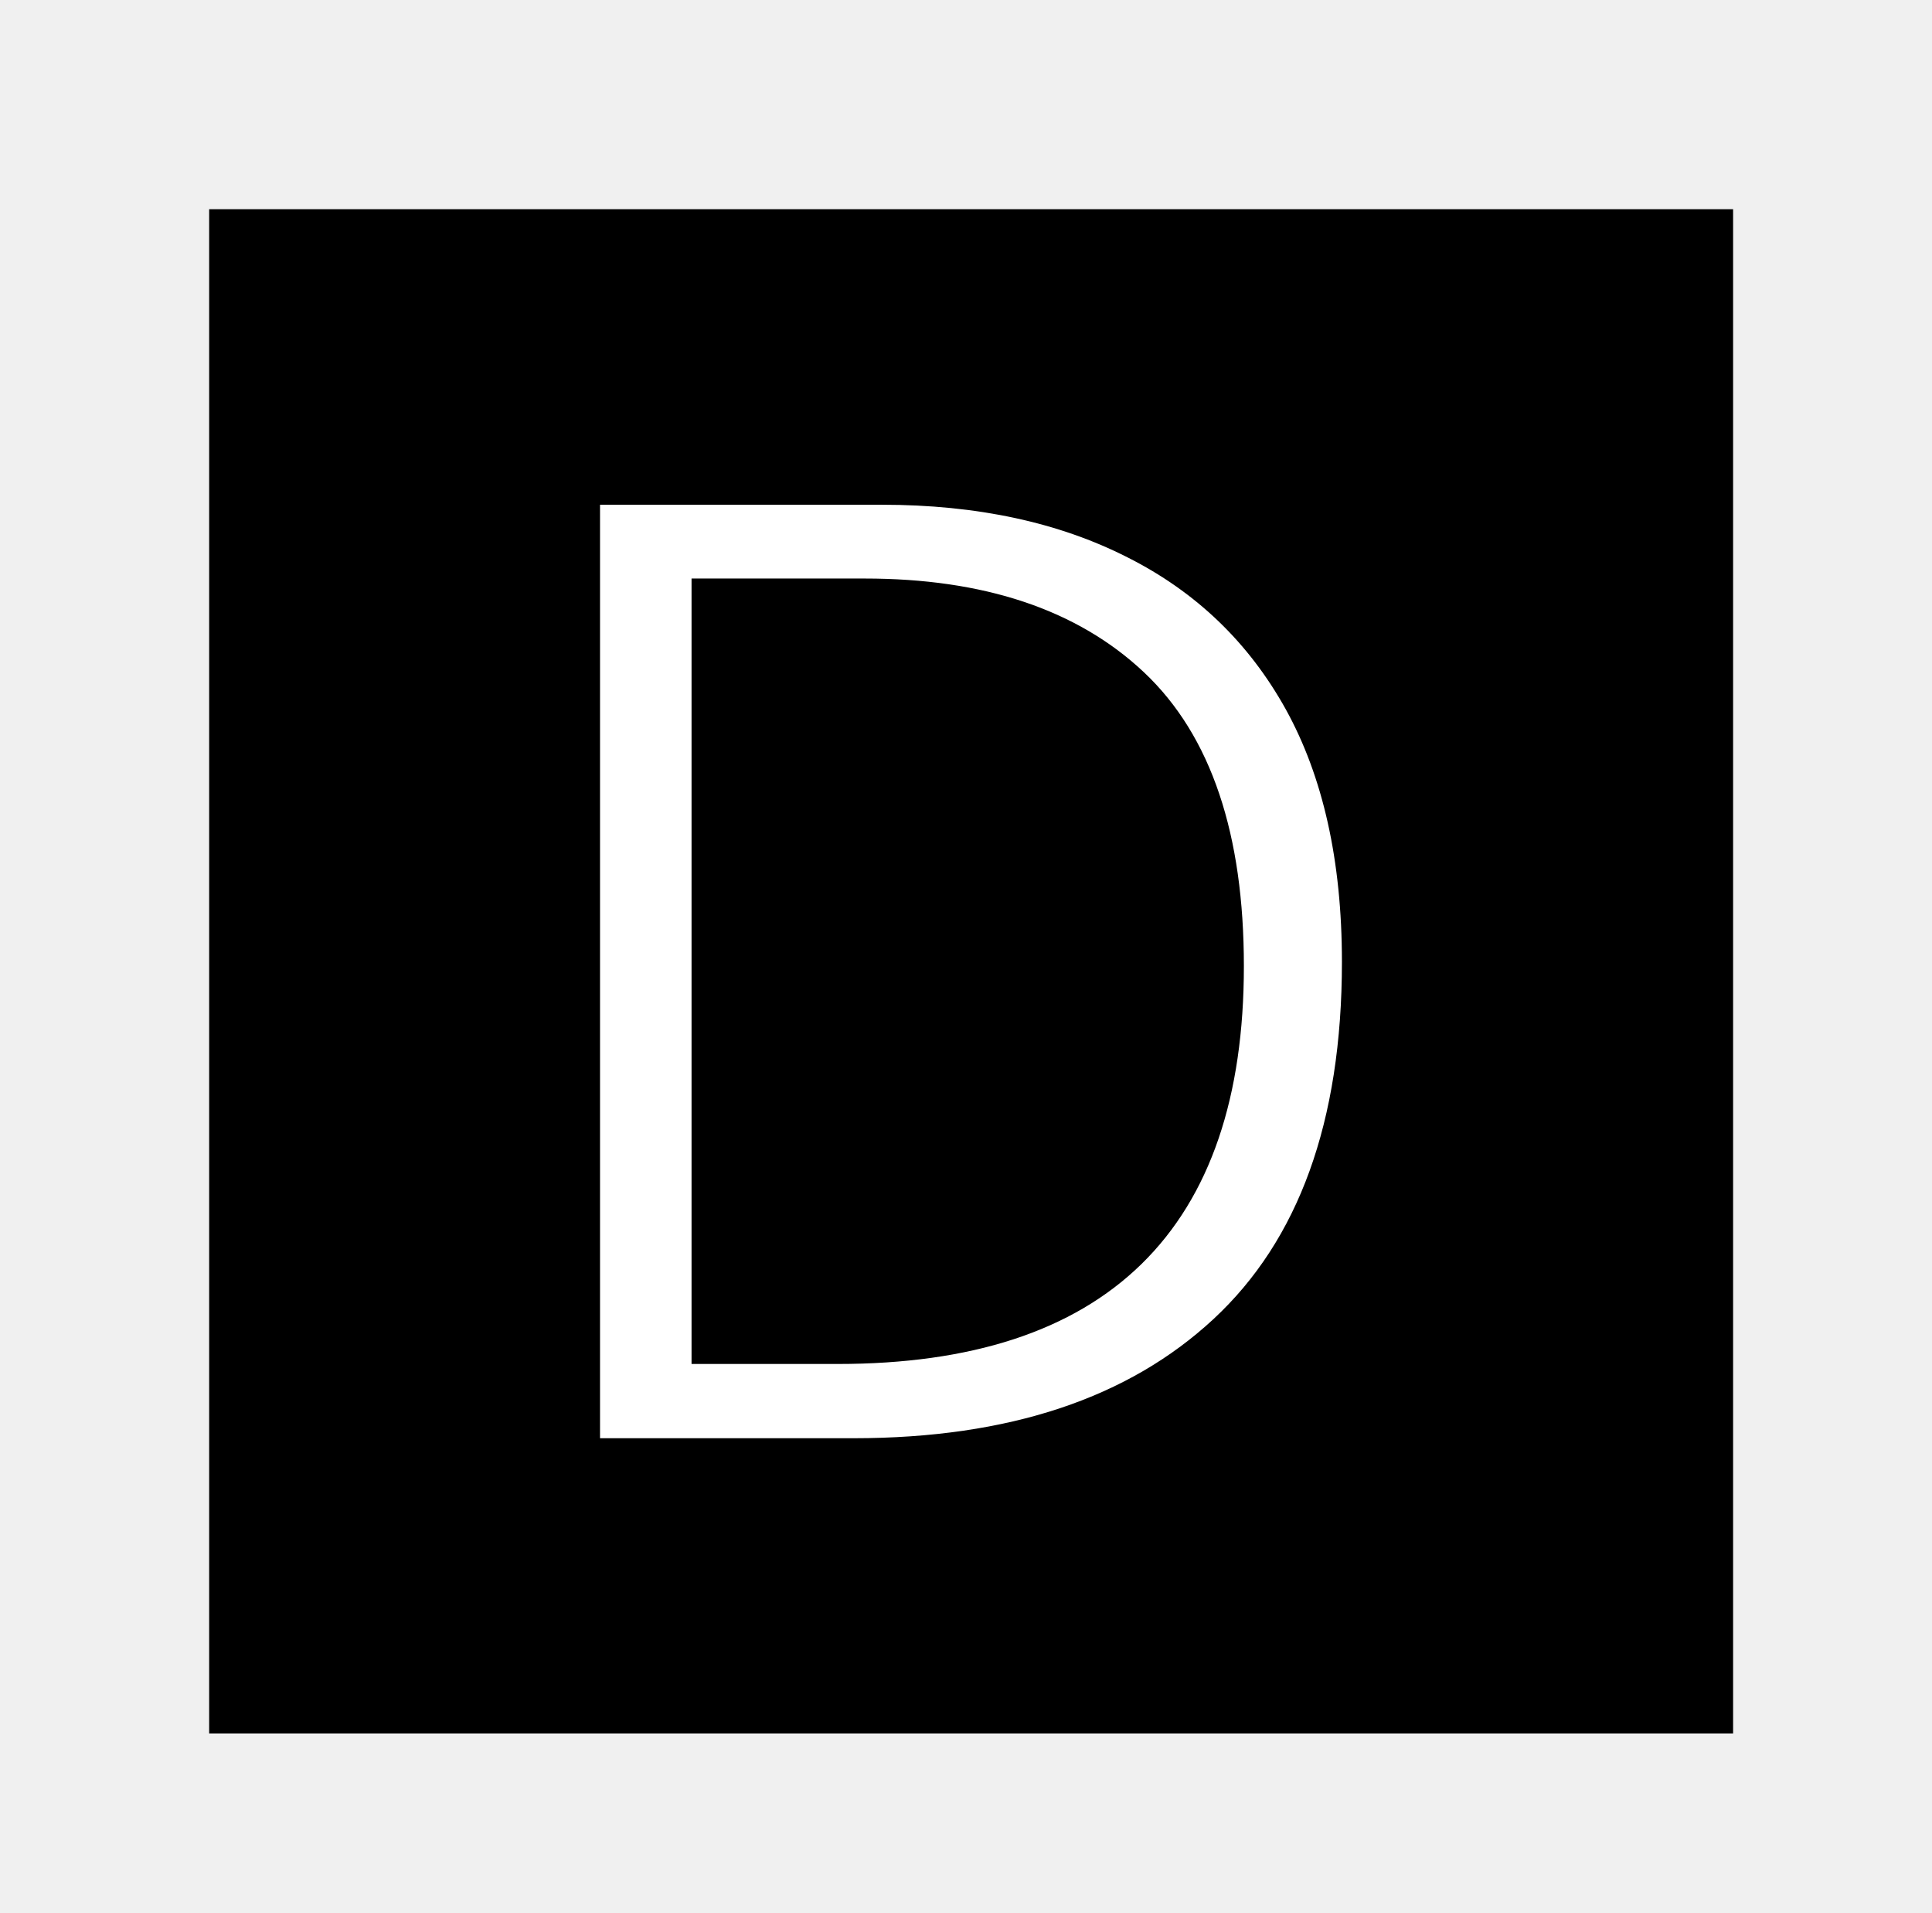
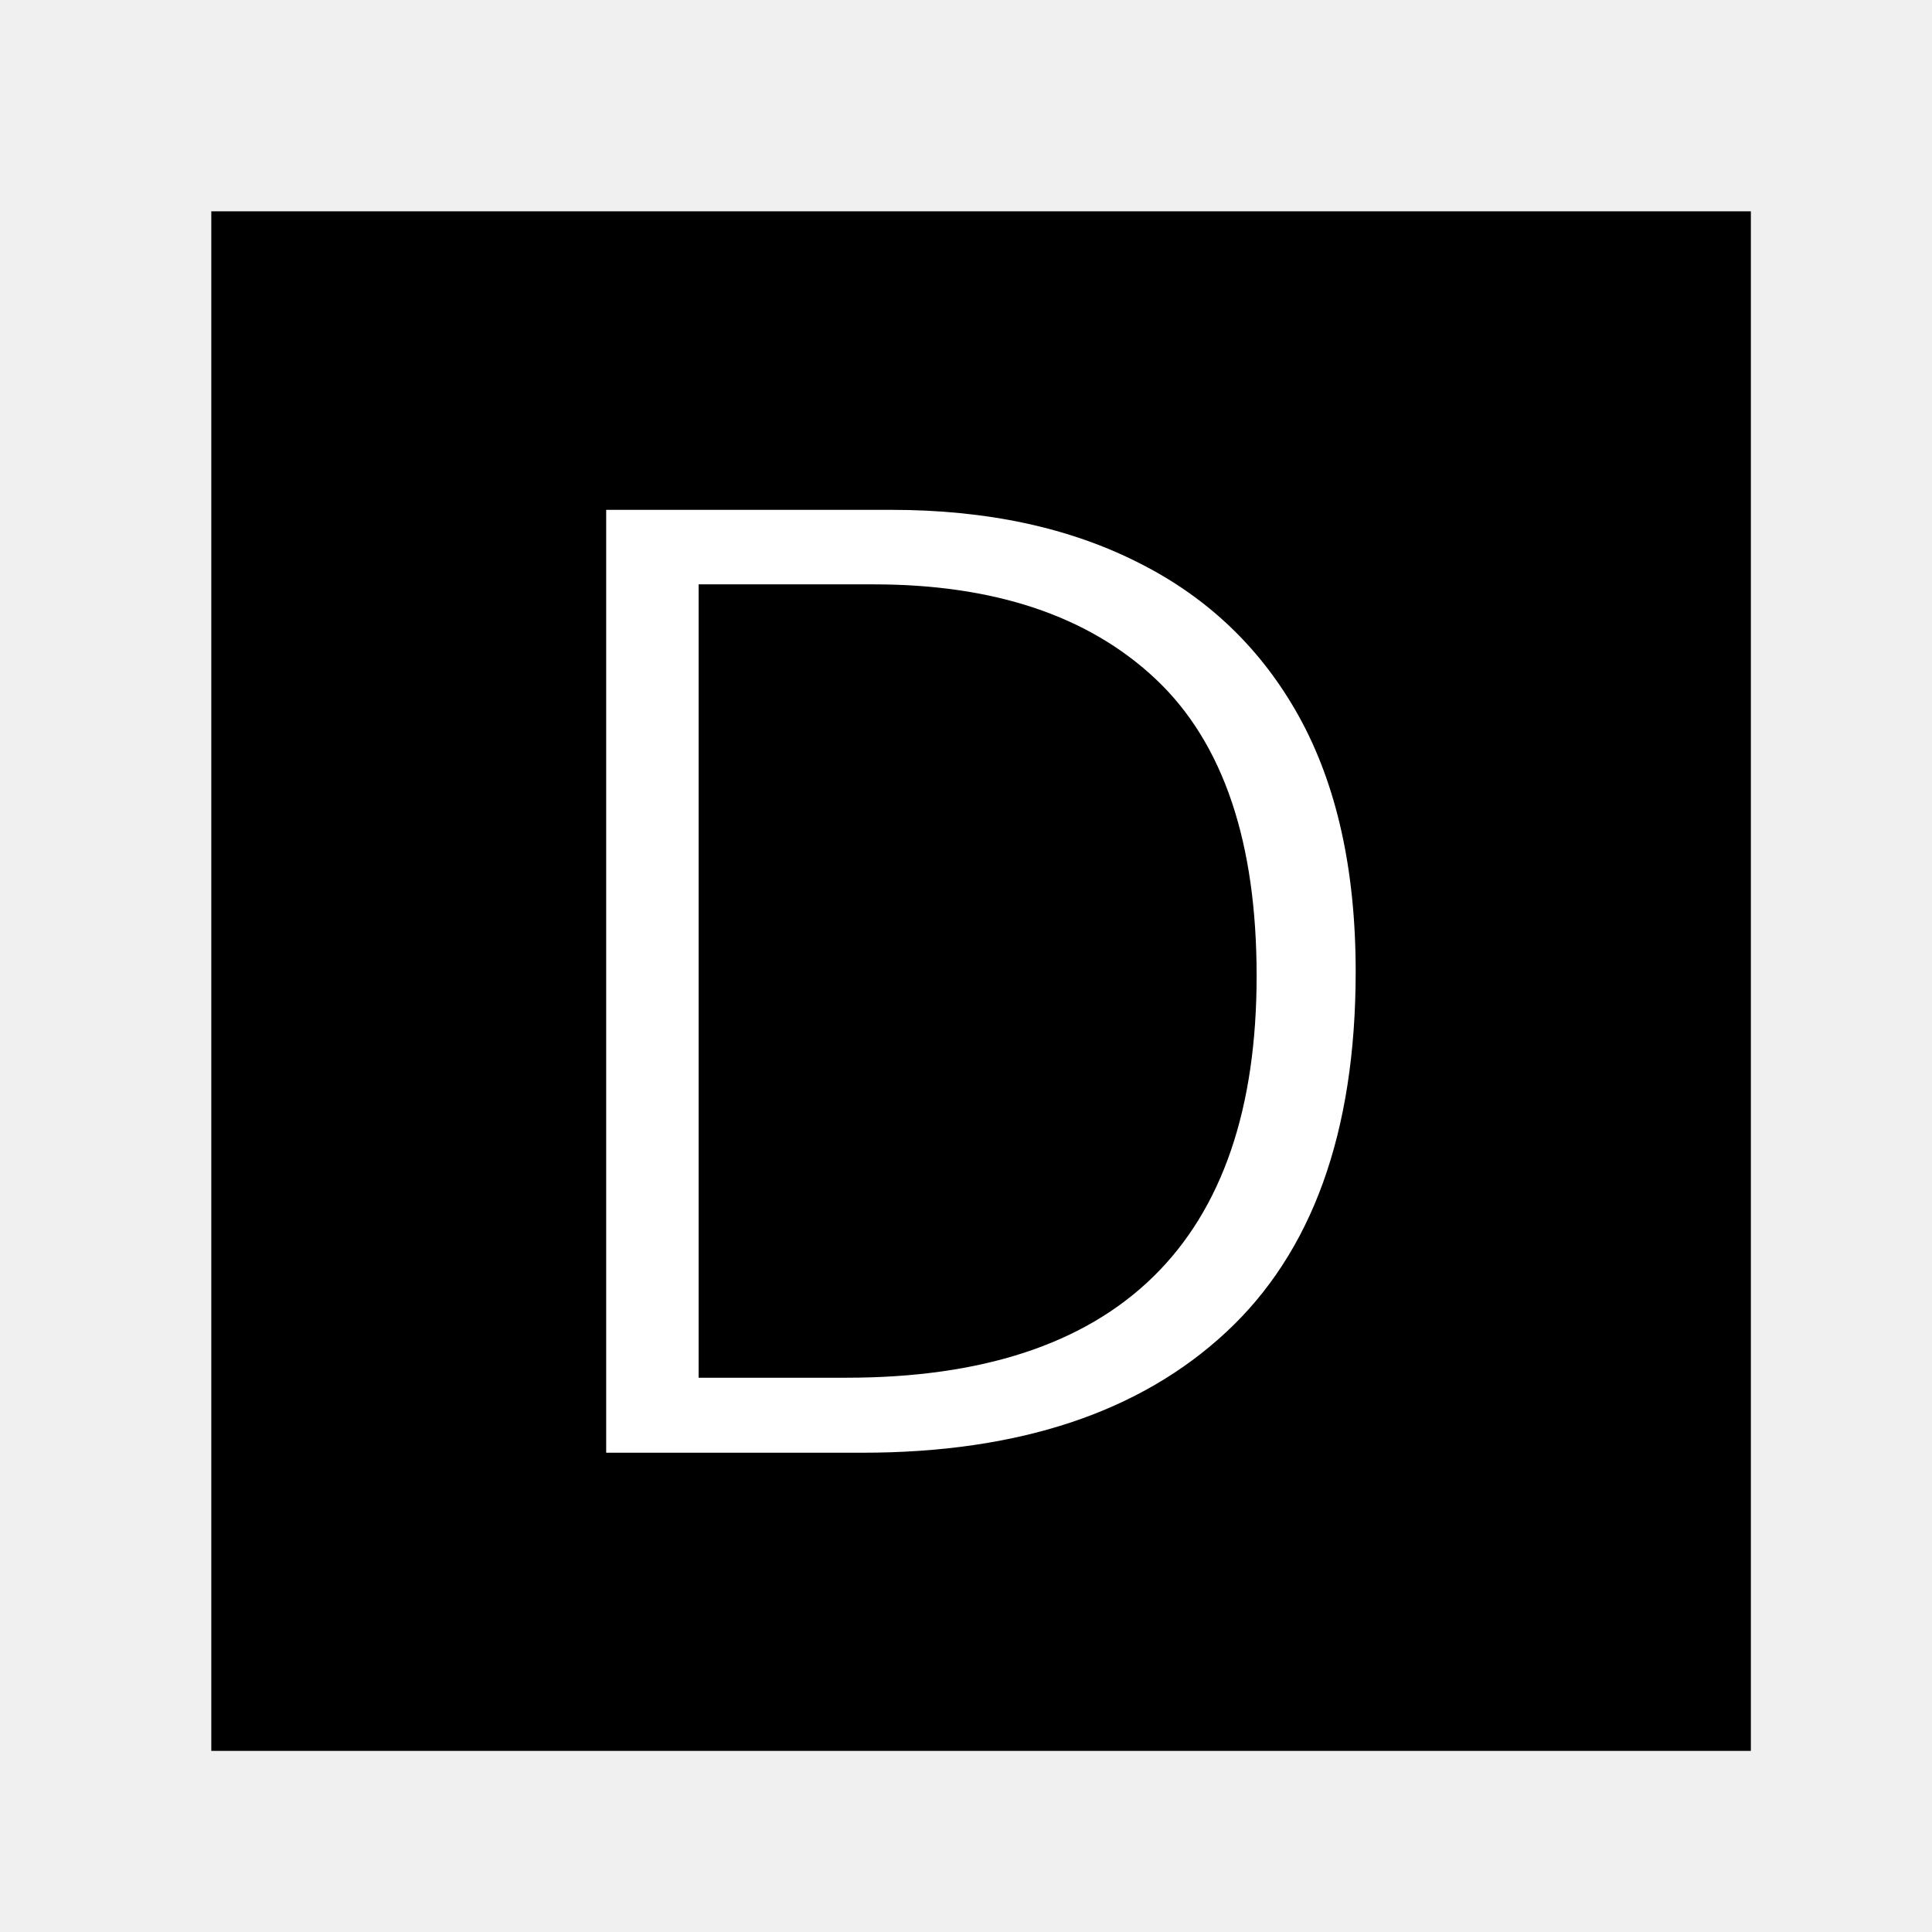
- <svg xmlns="http://www.w3.org/2000/svg" width="64.656mm" height="64mm" viewBox="-7 -7 64.656 64" version="1.1" id="svg1">
+ <svg xmlns="http://www.w3.org/2000/svg" width="64mm" height="64mm" viewBox="-7 -7 64 64" version="1.1" id="svg1">
  <defs id="defs1" />
  <g id="layer1" transform="translate(-71.42734,-108.2556)">
    <rect style="fill:#000000;fill-opacity:1;stroke:#000000;stroke-width:1;stroke-linecap:butt;stroke-linejoin:miter;stroke-dasharray:none" id="rect3" width="50" height="50" x="71.927" y="108.756" />
    <text xml:space="preserve" style="font-style:normal;font-variant:normal;font-weight:normal;font-stretch:normal;font-size:45.156px;font-family:sans-serif;-inkscape-font-specification:sans-serif;text-align:start;writing-mode:lr-tb;direction:ltr;text-anchor:start;fill:#ffffff;fill-opacity:1;stroke:#000000;stroke-width:1;stroke-linecap:butt;stroke-linejoin:miter;stroke-dasharray:none" x="79.633" y="149.876" id="text2">
      <tspan id="tspan2" style="font-style:normal;font-variant:normal;font-weight:normal;font-stretch:normal;font-size:45.156px;font-family:sans-serif;-inkscape-font-specification:sans-serif;stroke-width:1;stroke-dasharray:none" x="79.633" y="149.876">D</tspan>
    </text>
  </g>
</svg>
